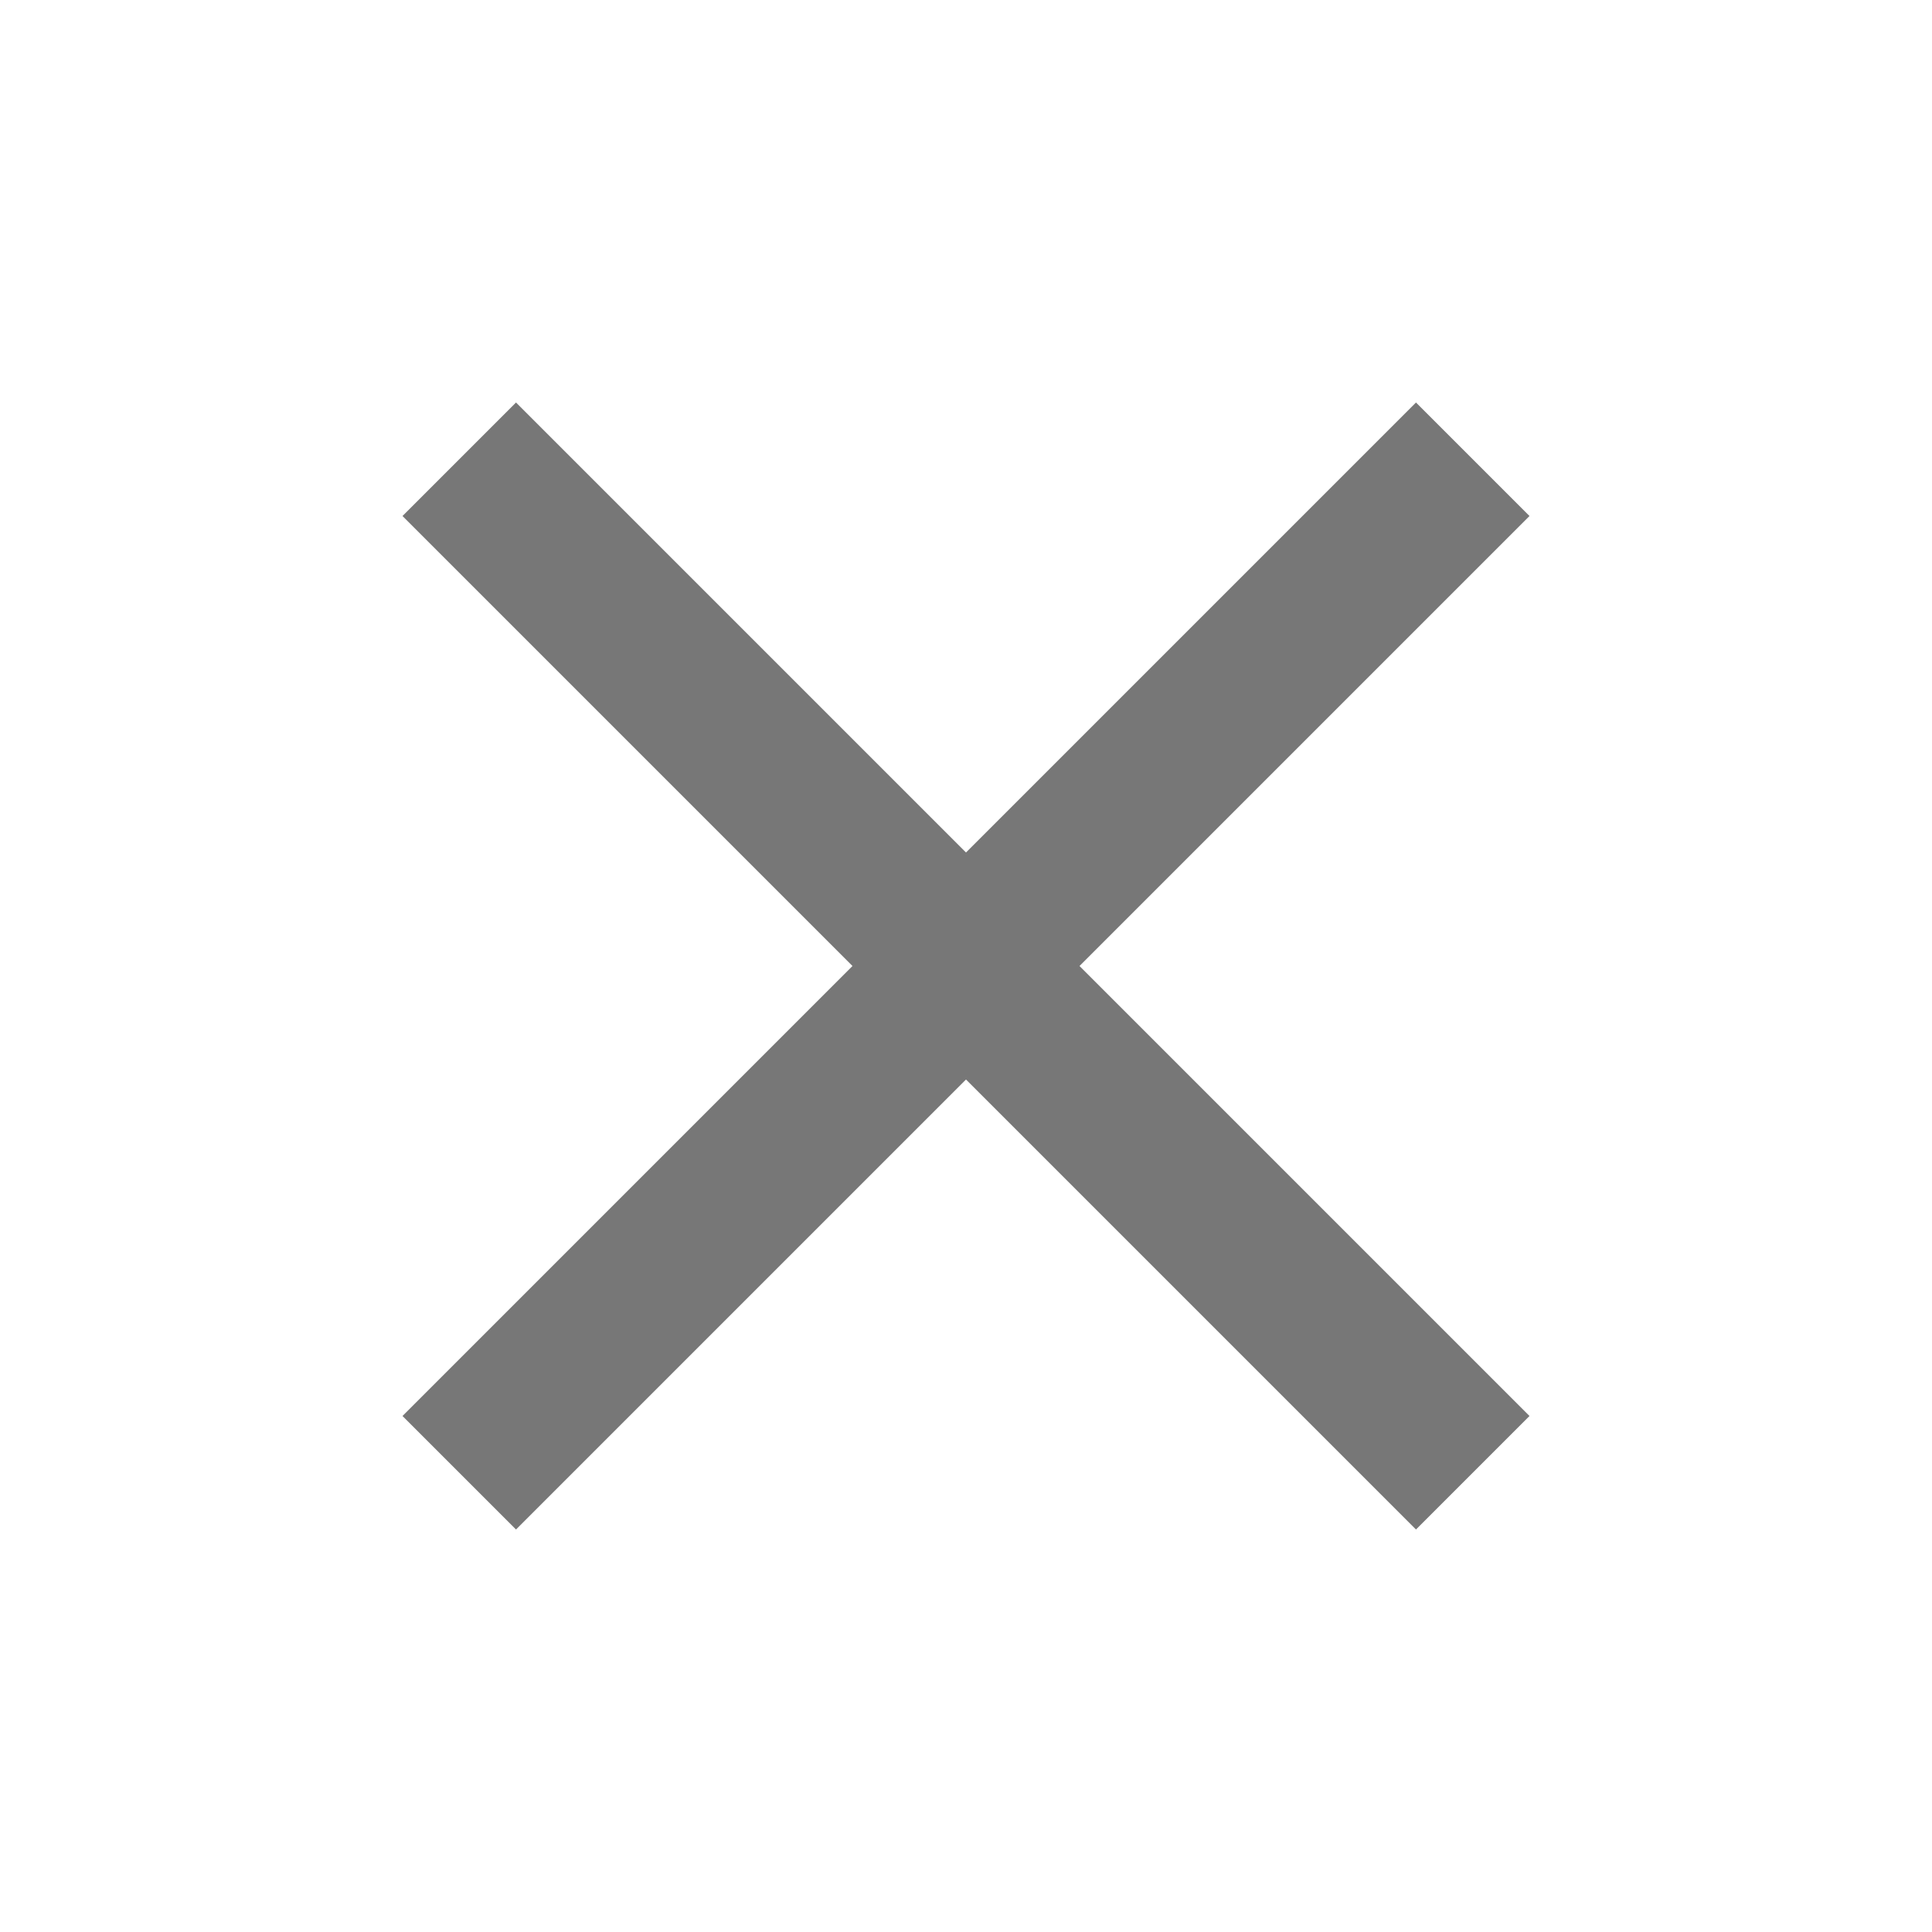
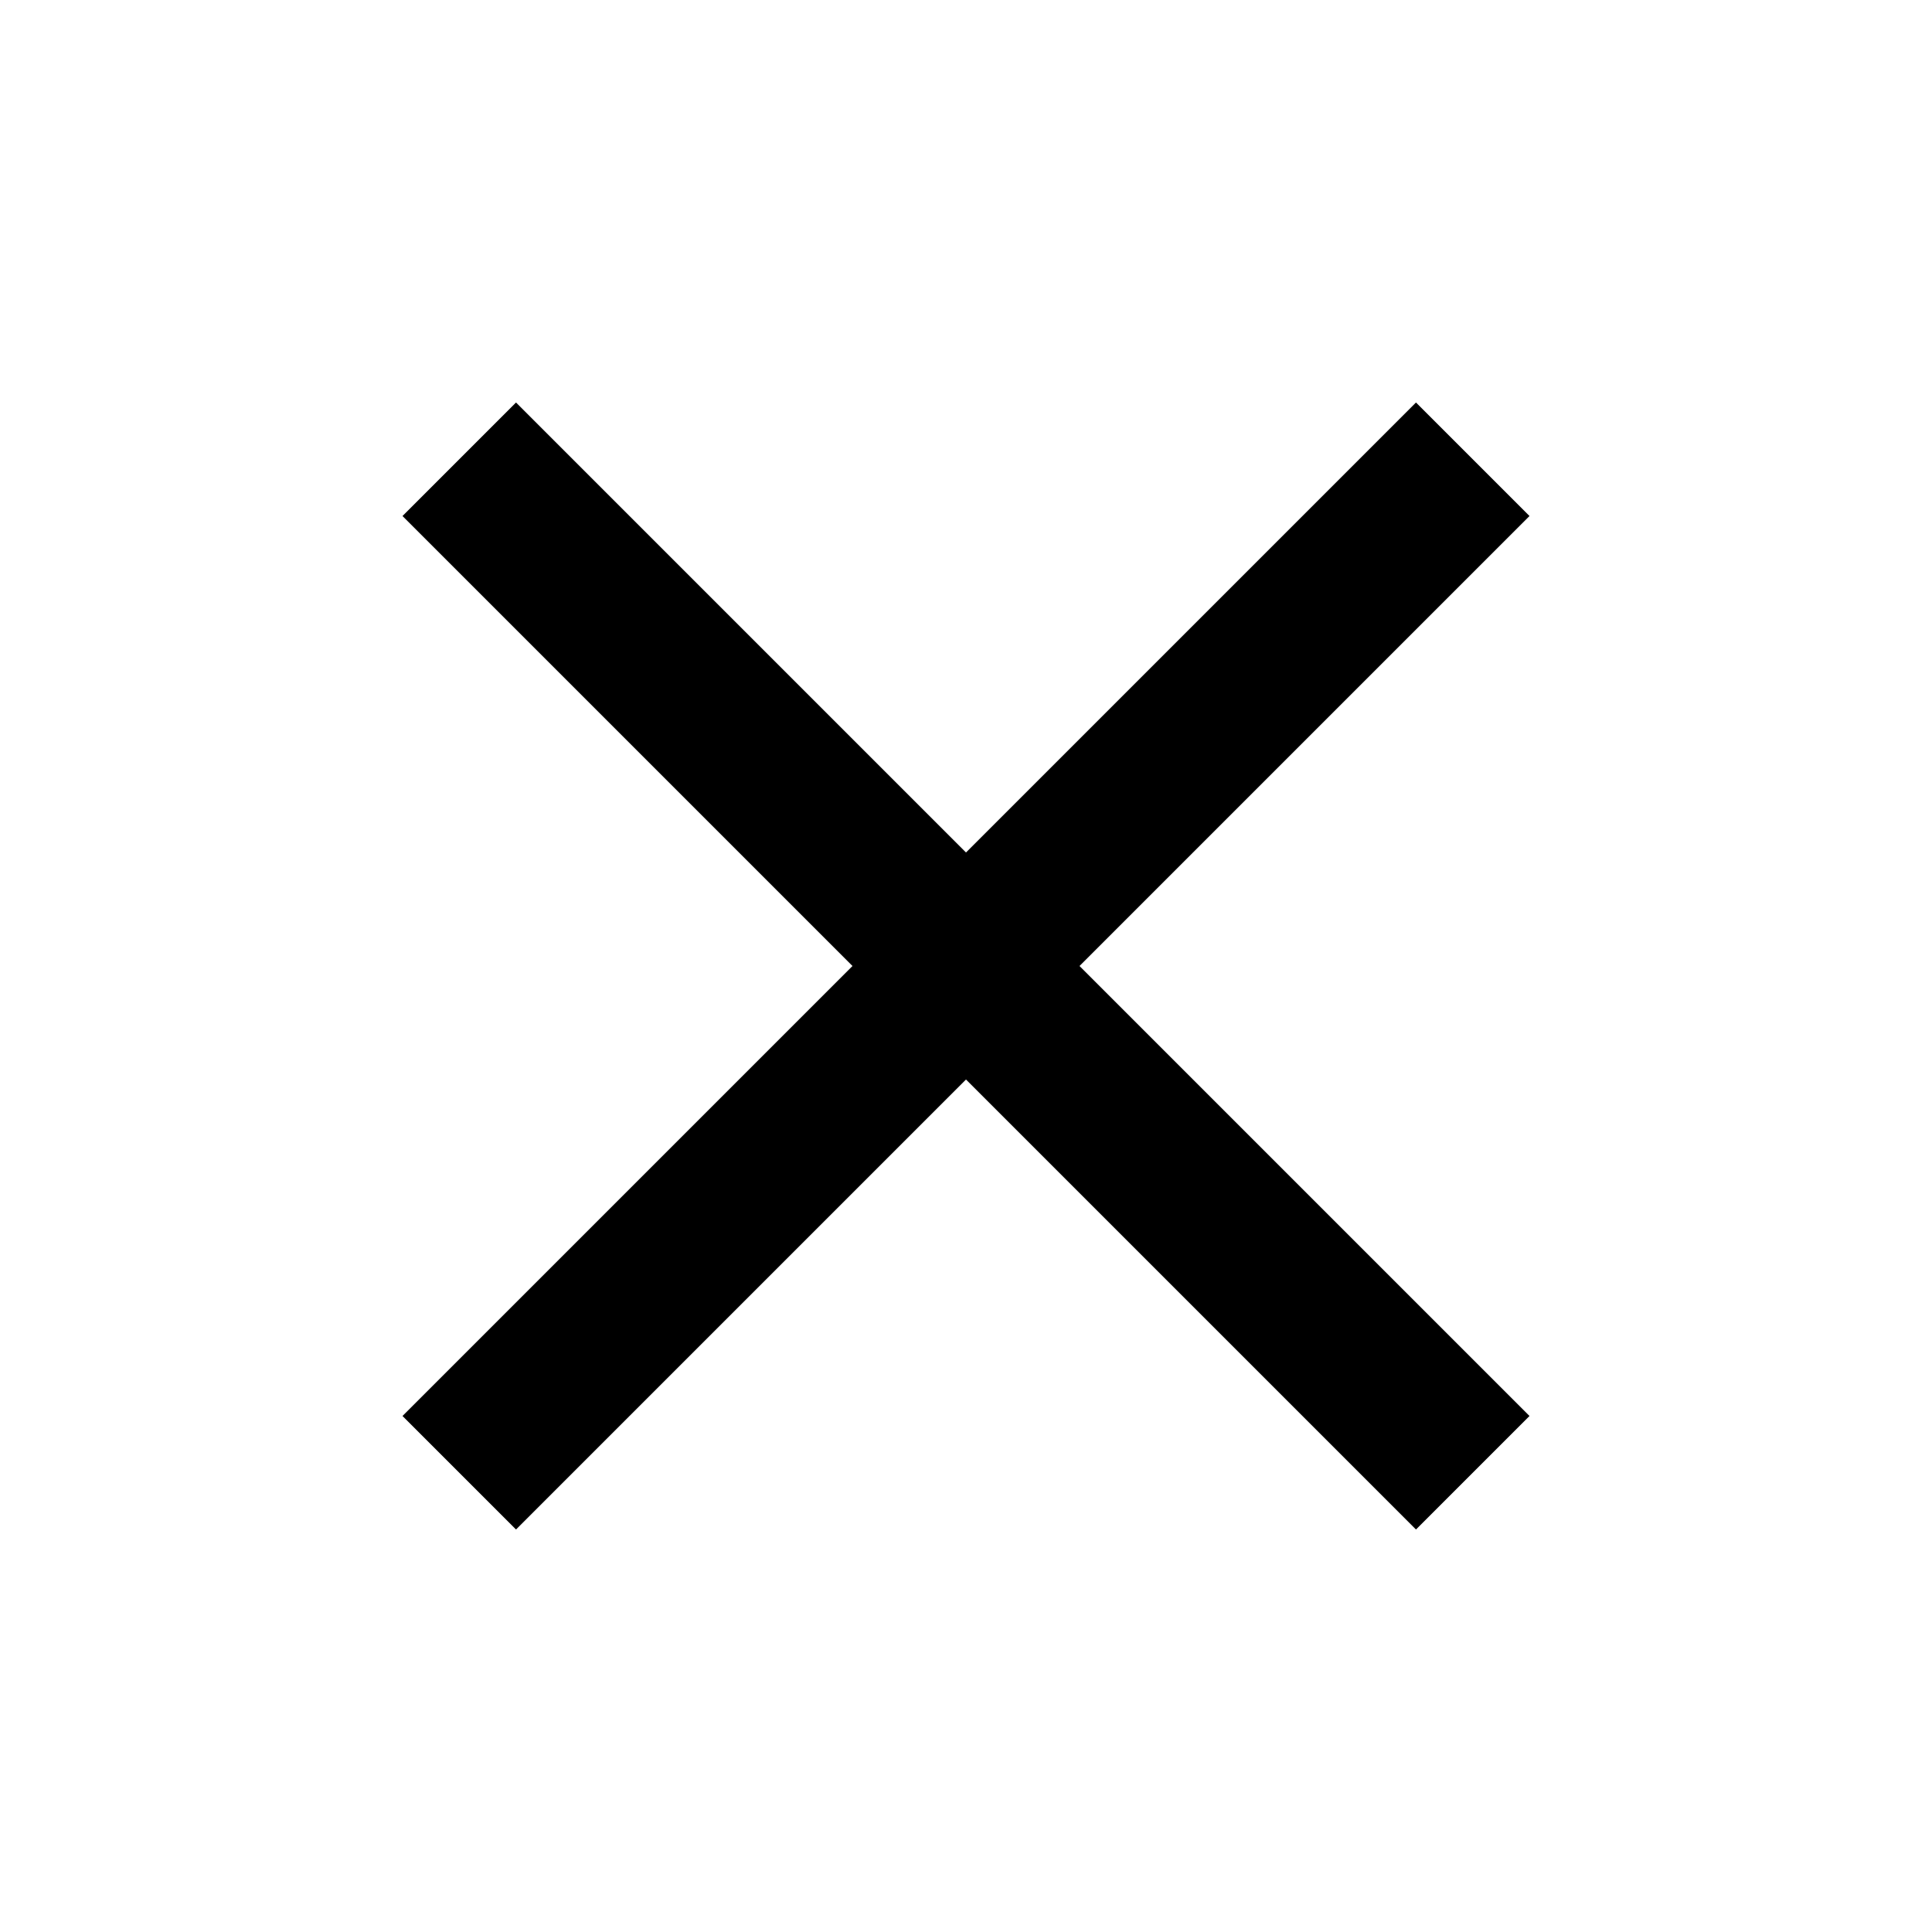
- <svg xmlns="http://www.w3.org/2000/svg" fill="#777" height="24" viewBox="0 0 24 24" width="24">
+ <svg xmlns="http://www.w3.org/2000/svg" fill="#000000" height="24" viewBox="0 0 24 24" width="24">
  <path d="M19 6.41L17.59 5 12 10.59 6.41 5 5 6.41 10.59 12 5 17.59 6.41 19 12 13.41 17.59 19 19 17.59 13.41 12z" />
  <path d="M0 0h24v24H0z" fill="none" />
</svg>
